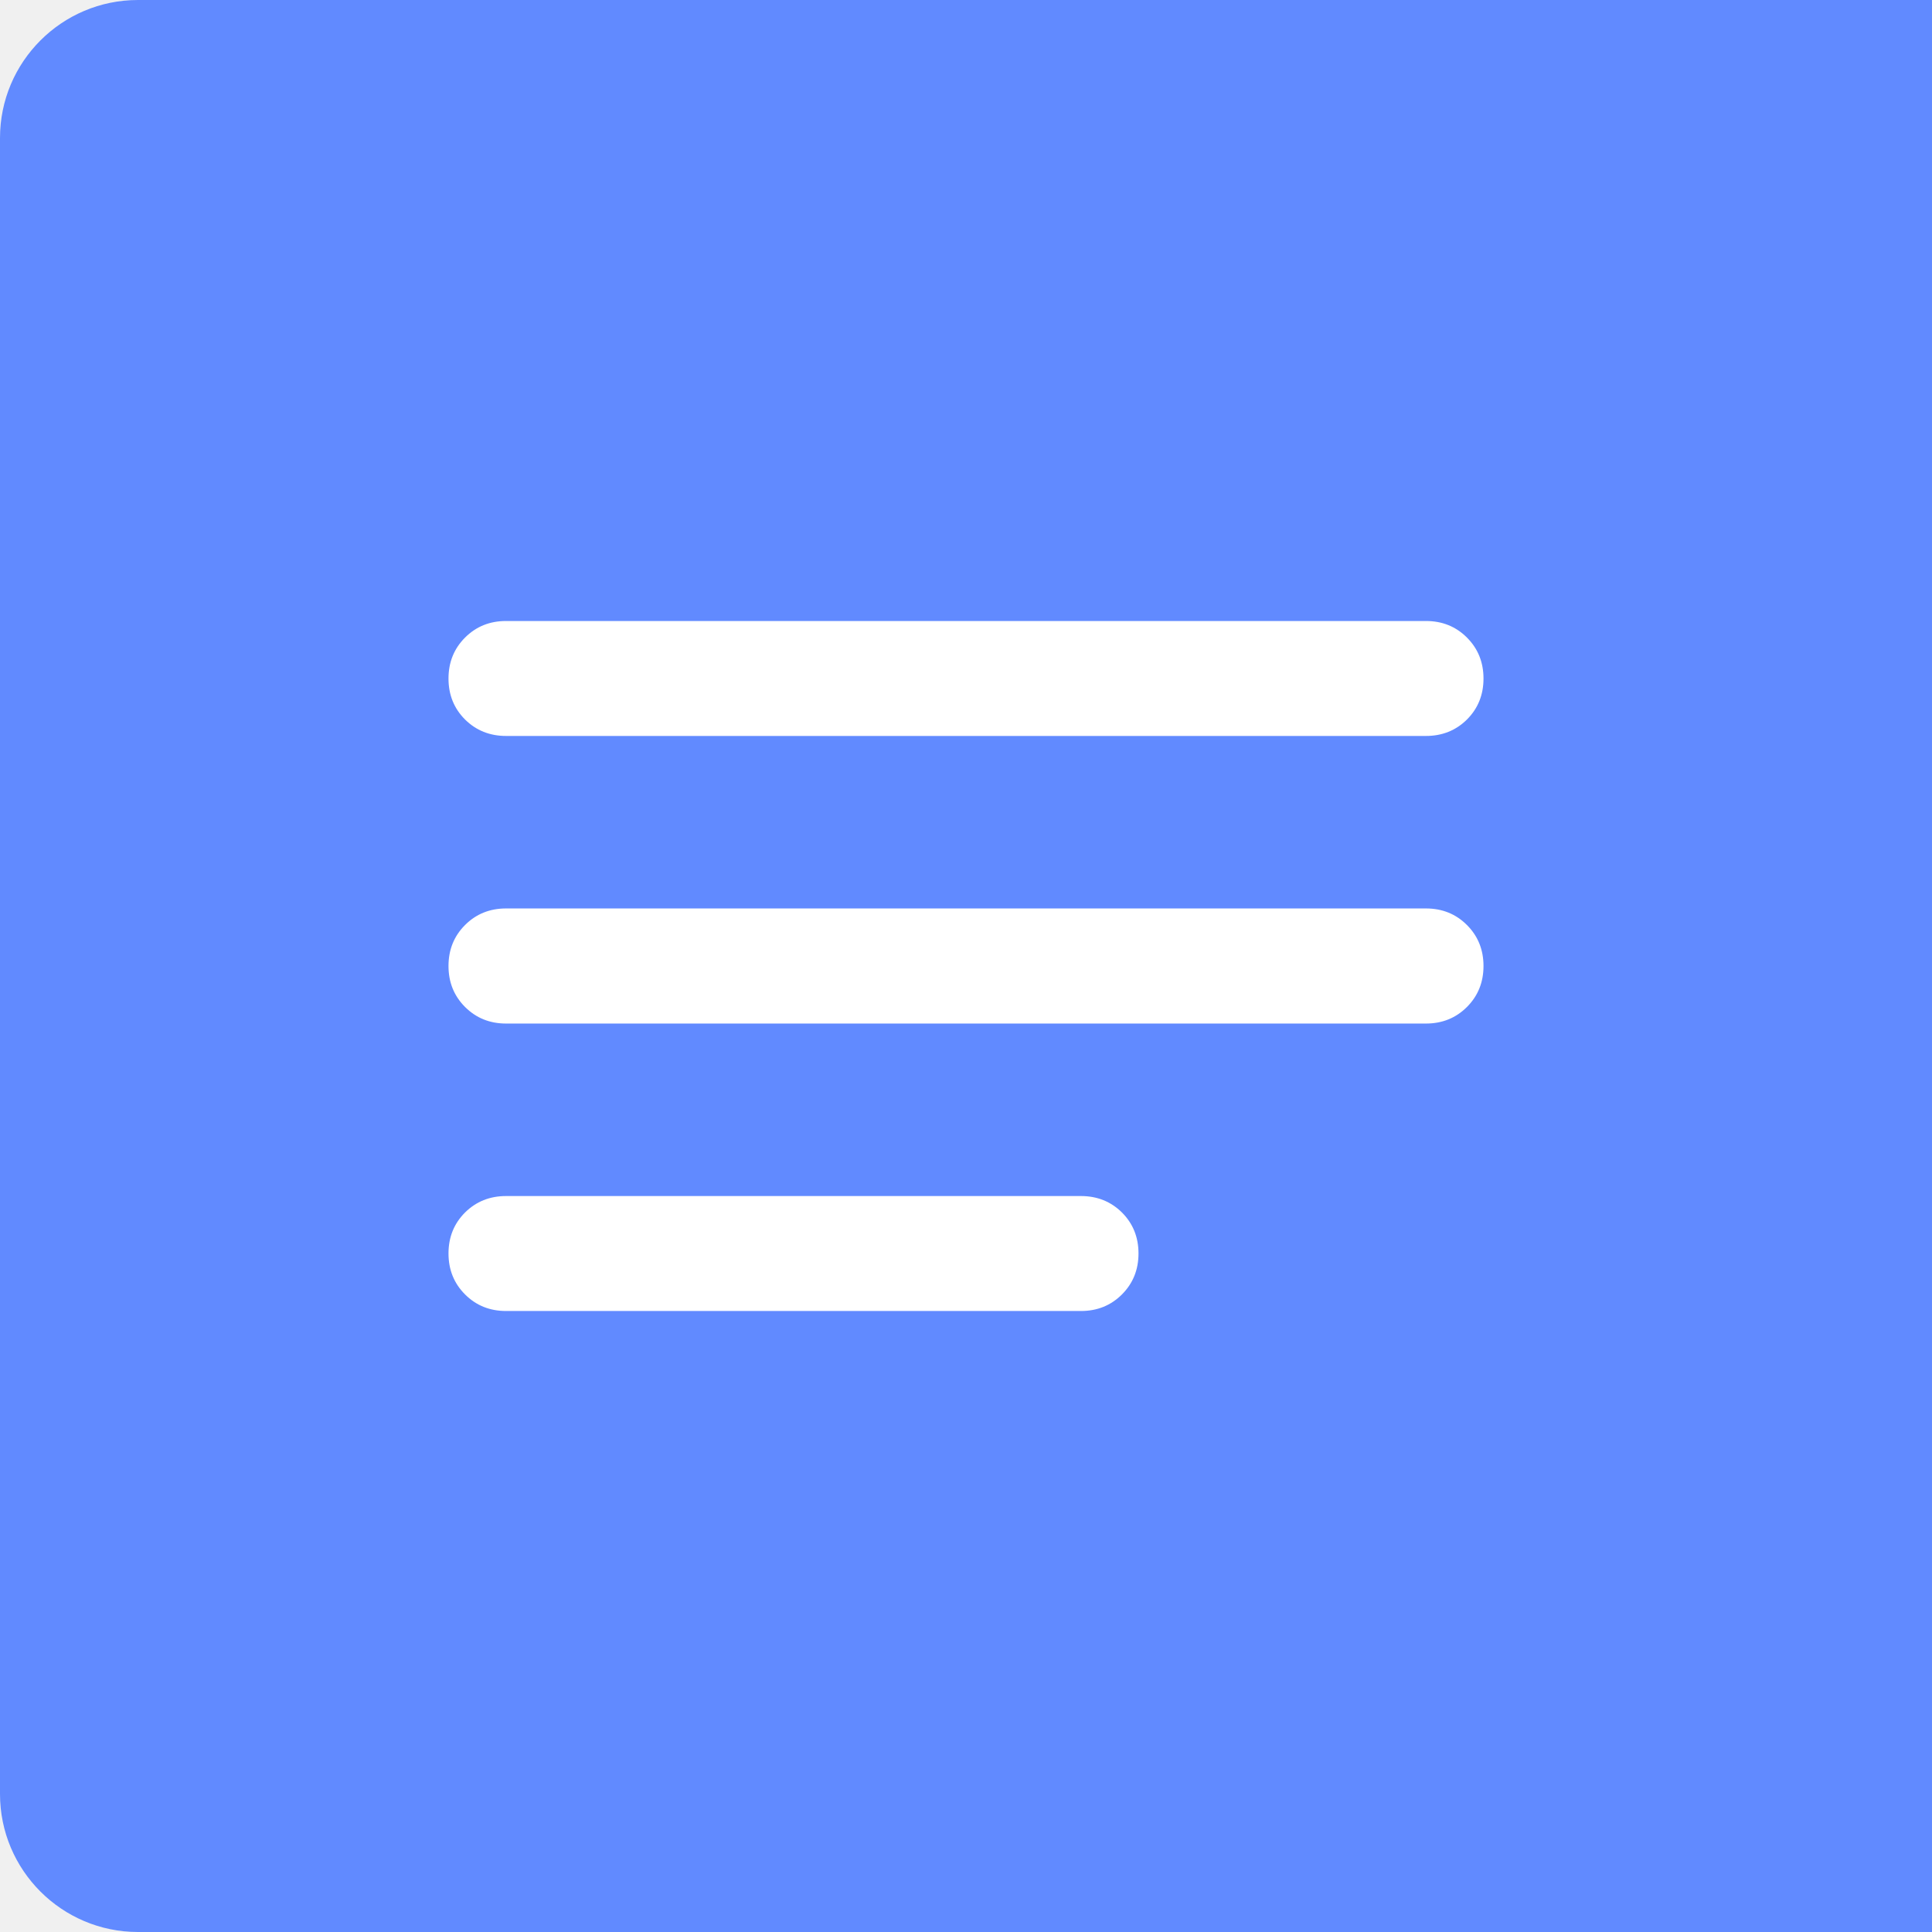
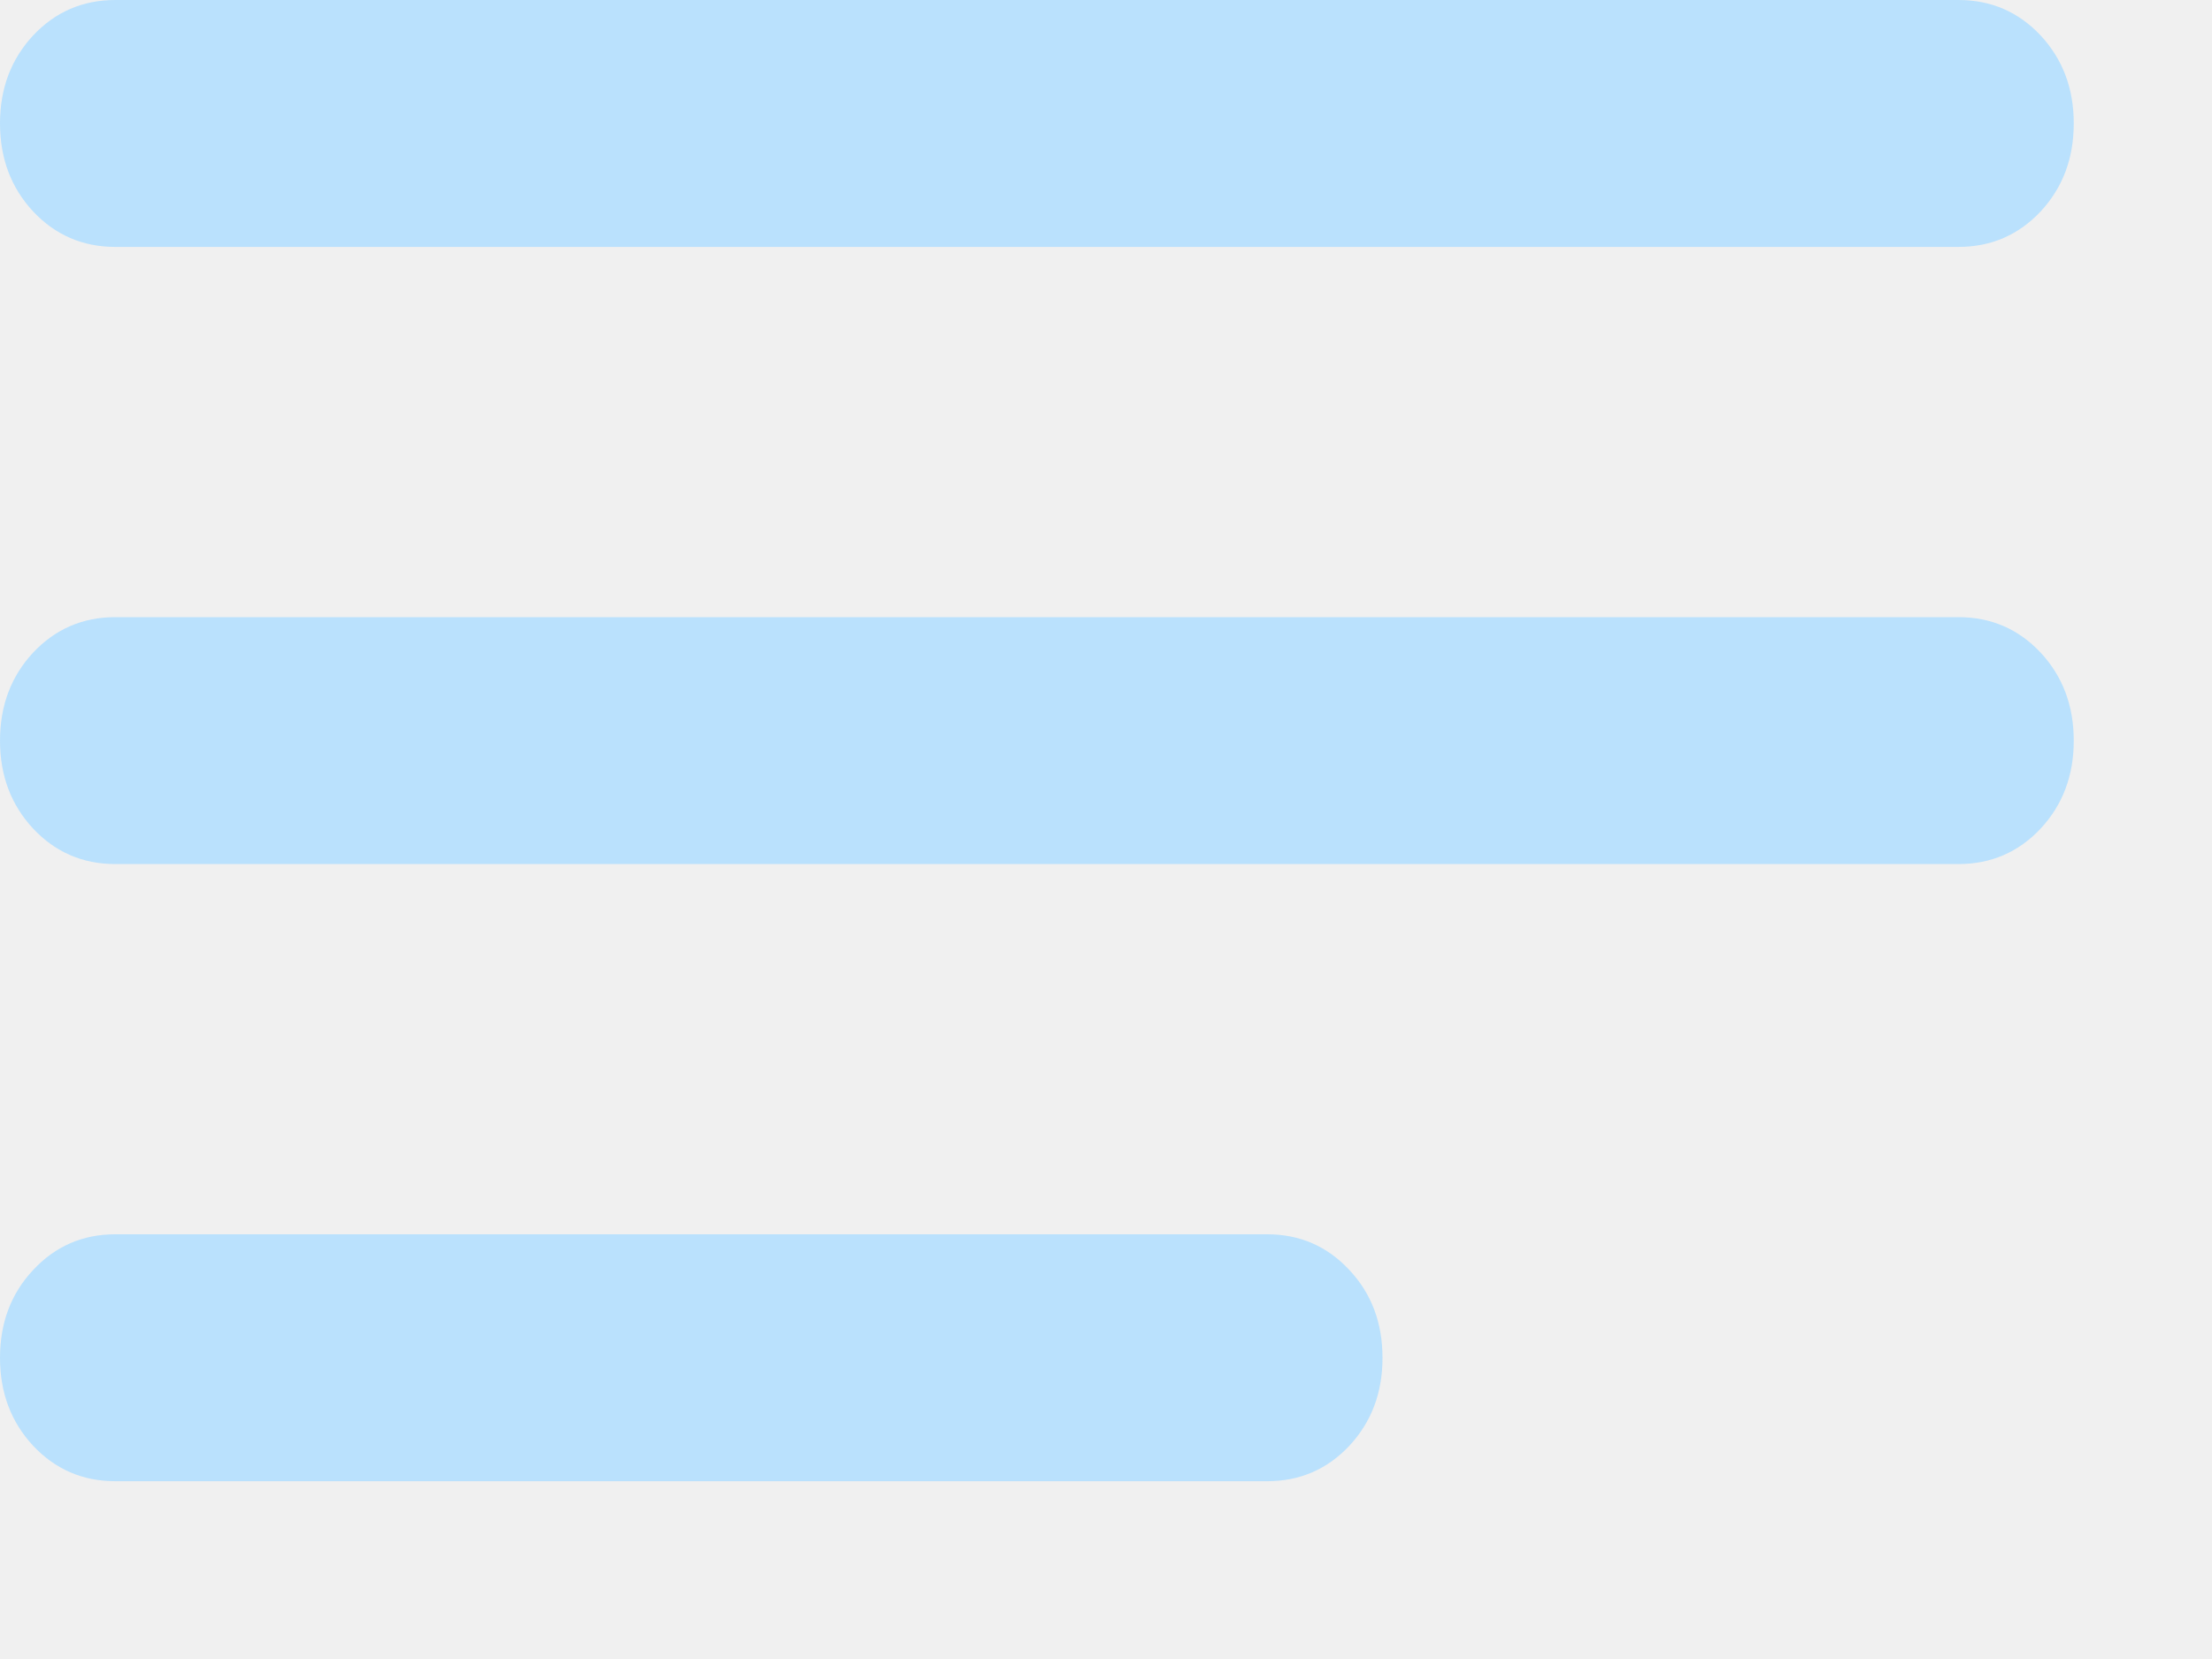
- <svg xmlns="http://www.w3.org/2000/svg" width="14" height="14" viewBox="0 0 14 14" fill="none">
-   <path d="M0 1C0 0.448 0.448 0 1 0H14V14H1C0.448 14 0 13.552 0 13V1Z" fill="#618AFF" />
-   <mask id="mask0_1502_76748" style="mask-type:alpha" maskUnits="userSpaceOnUse" x="2" y="2" width="10" height="10">
-     <rect x="2" y="2" width="10" height="10" fill="#D9D9D9" />
-   </mask>
-   <g mask="url(#mask0_1502_76748)">
-     <path d="M3.667 9.5C3.549 9.5 3.45 9.46 3.37 9.38C3.29 9.3 3.25 9.201 3.25 9.083C3.25 8.965 3.29 8.866 3.37 8.786C3.45 8.707 3.549 8.667 3.667 8.667H7.833C7.951 8.667 8.05 8.707 8.13 8.786C8.21 8.866 8.25 8.965 8.25 9.083C8.25 9.201 8.21 9.3 8.13 9.38C8.05 9.46 7.951 9.5 7.833 9.5H3.667ZM3.667 7.417C3.549 7.417 3.45 7.377 3.37 7.297C3.29 7.217 3.25 7.118 3.25 7C3.25 6.882 3.29 6.783 3.37 6.703C3.45 6.623 3.549 6.583 3.667 6.583H10.333C10.451 6.583 10.55 6.623 10.63 6.703C10.71 6.783 10.75 6.882 10.75 7C10.75 7.118 10.71 7.217 10.63 7.297C10.55 7.377 10.451 7.417 10.333 7.417H3.667ZM3.667 5.333C3.549 5.333 3.45 5.293 3.37 5.214C3.29 5.134 3.25 5.035 3.25 4.917C3.25 4.799 3.29 4.7 3.37 4.62C3.45 4.54 3.549 4.5 3.667 4.5H10.333C10.451 4.5 10.55 4.54 10.63 4.62C10.71 4.7 10.75 4.799 10.75 4.917C10.75 5.035 10.71 5.134 10.63 5.214C10.55 5.293 10.451 5.333 10.333 5.333H3.667Z" fill="white" />
-   </g>
+ <svg xmlns="http://www.w3.org/2000/svg" width="8" height="6" viewBox="0 0 8 6" fill="none">
+   <path d="M0.417 5.357C0.299 5.357 0.2 5.314 0.12 5.229C0.04 5.143 0 5.037 0 4.911C0 4.784 0.04 4.678 0.12 4.593C0.2 4.507 0.299 4.464 0.417 4.464H4.583C4.701 4.464 4.8 4.507 4.88 4.593C4.96 4.678 5 4.784 5 4.911C5 5.037 4.96 5.143 4.88 5.229C4.8 5.314 4.701 5.357 4.583 5.357H0.417ZM0.417 3.125C0.299 3.125 0.2 3.082 0.12 2.997C0.04 2.911 0 2.805 0 2.679C0 2.552 0.04 2.446 0.12 2.36C0.2 2.275 0.299 2.232 0.417 2.232H7.083C7.201 2.232 7.3 2.275 7.38 2.36C7.46 2.446 7.5 2.552 7.5 2.679C7.5 2.805 7.46 2.911 7.38 2.997C7.3 3.082 7.201 3.125 7.083 3.125H0.417ZM0.417 0.893C0.299 0.893 0.2 0.85 0.12 0.765C0.04 0.679 0 0.573 0 0.446C0 0.32 0.04 0.214 0.12 0.128C0.2 0.043 0.299 0 0.417 0H7.083C7.201 0 7.3 0.043 7.38 0.128C7.46 0.214 7.5 0.32 7.5 0.446C7.5 0.573 7.46 0.679 7.38 0.765C7.3 0.85 7.201 0.893 7.083 0.893H0.417Z" fill="#BAE1FD" />
</svg>
